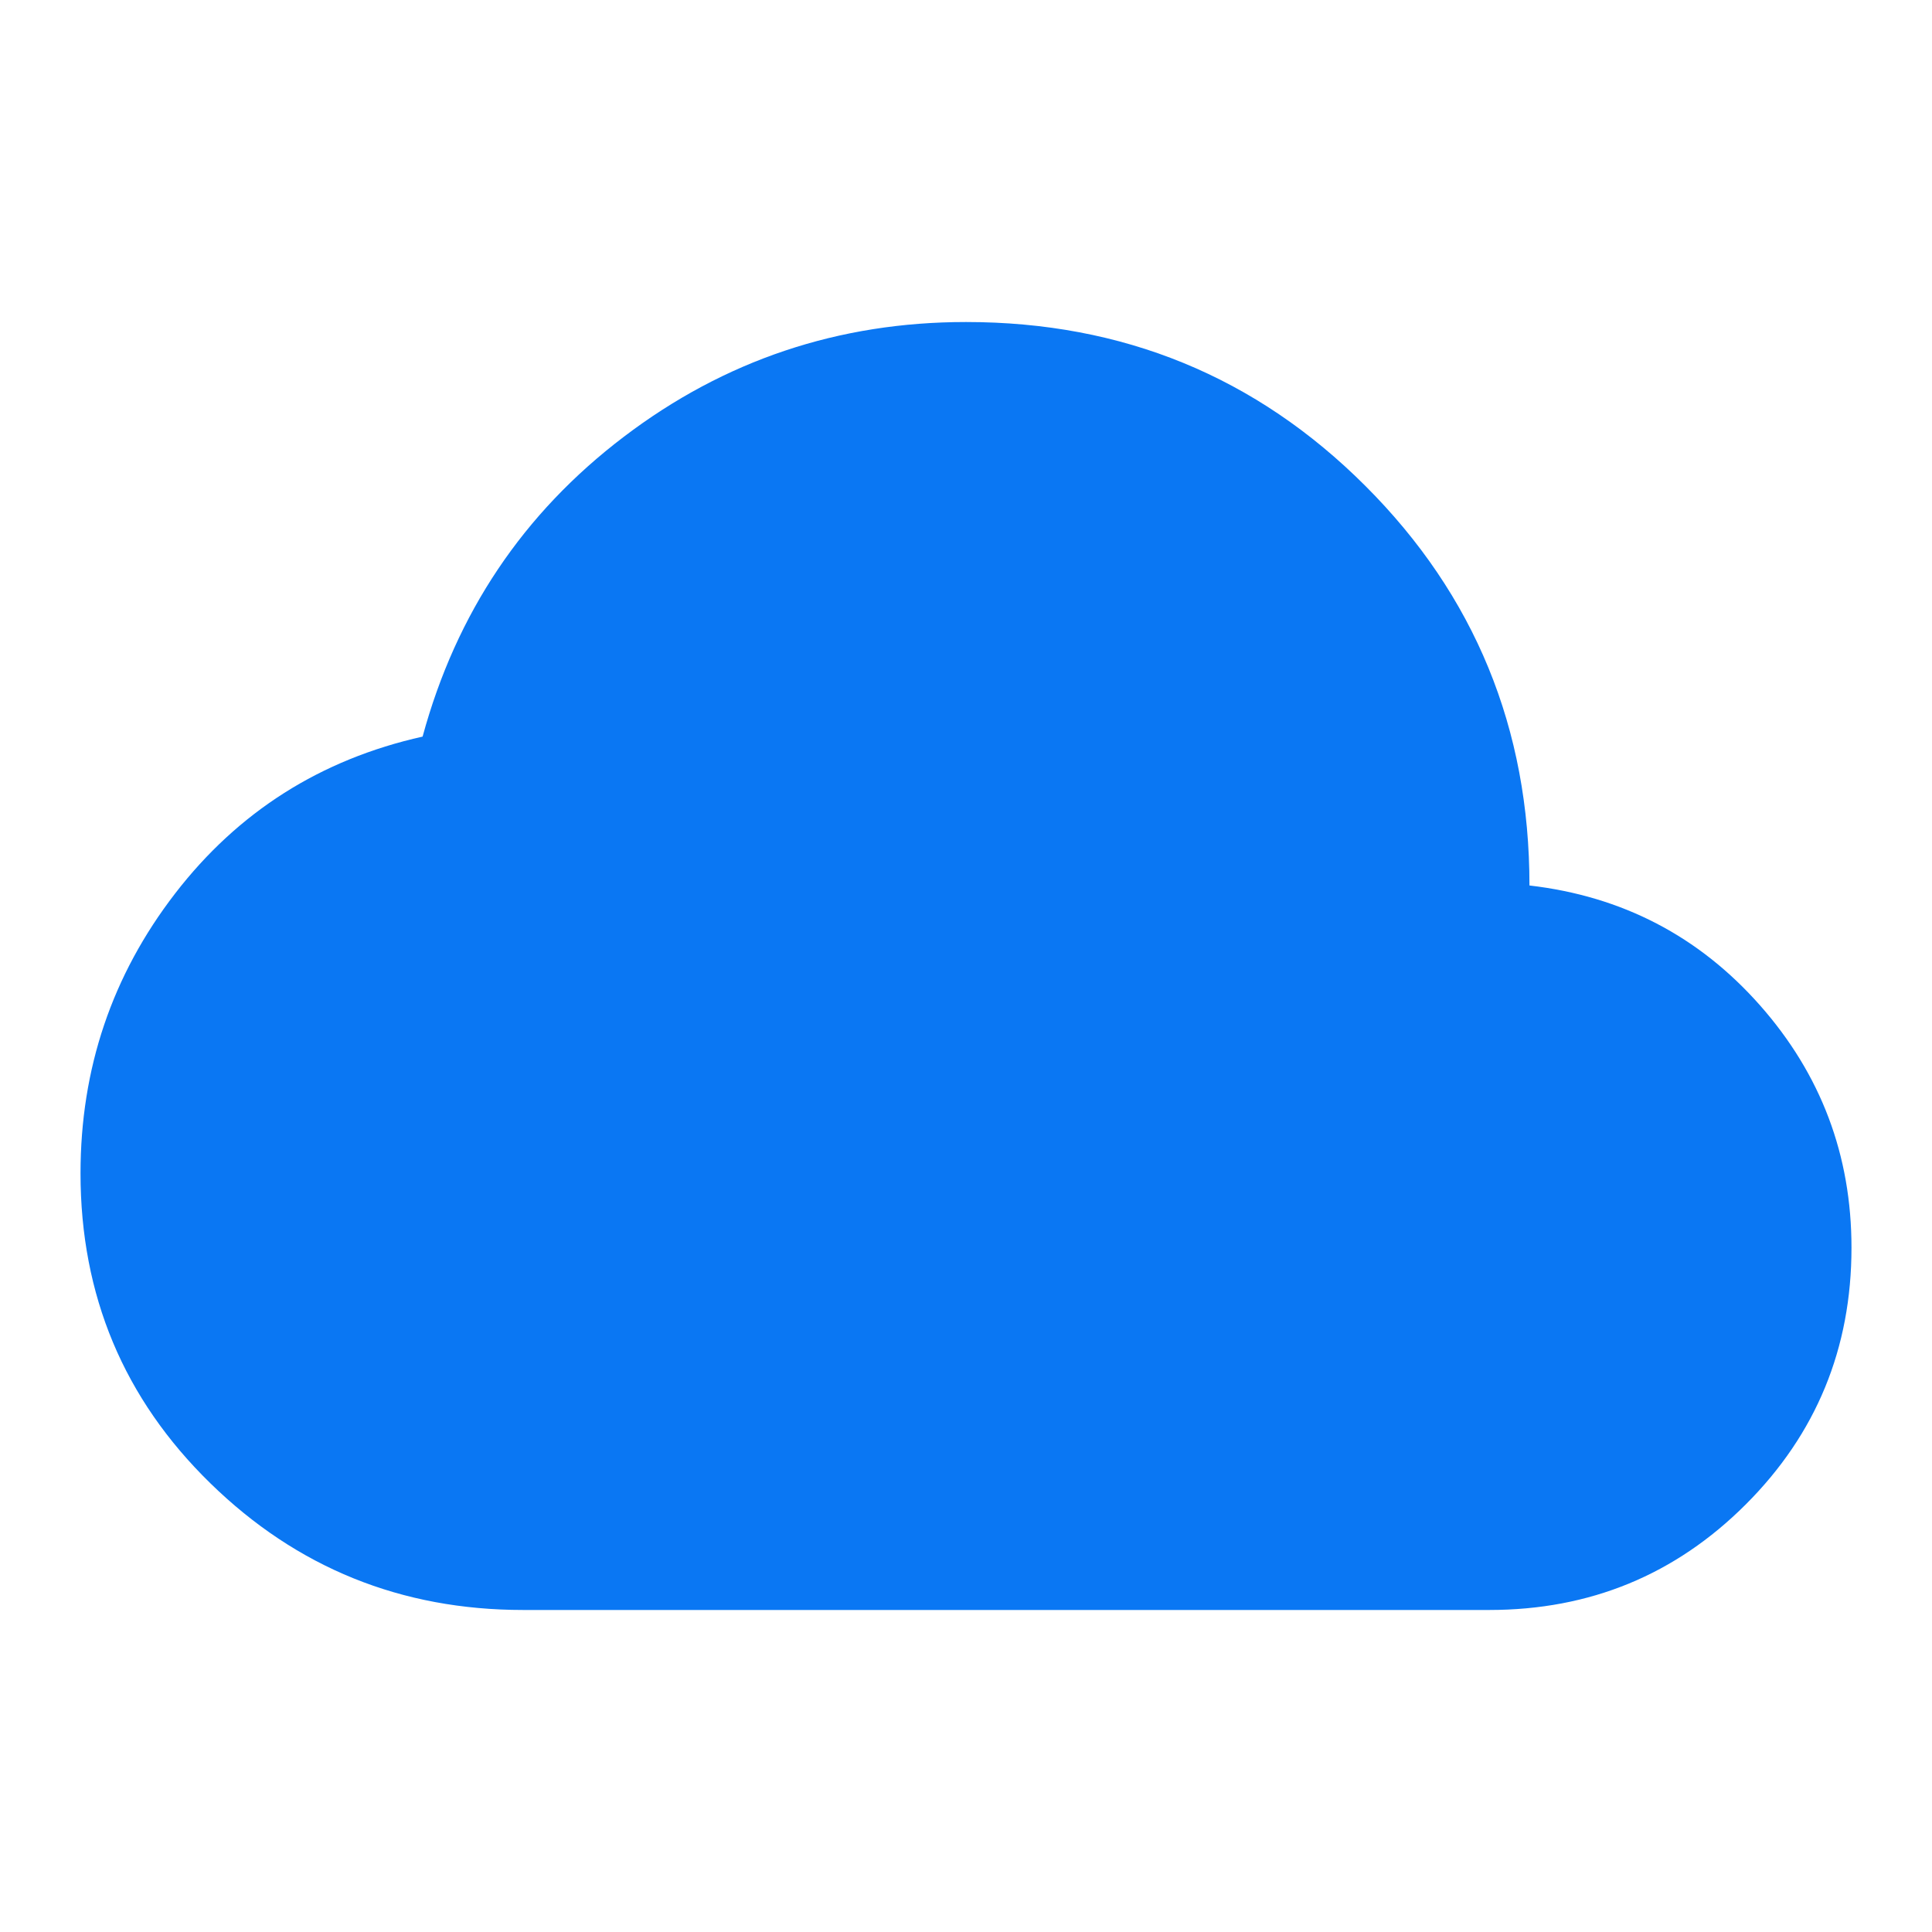
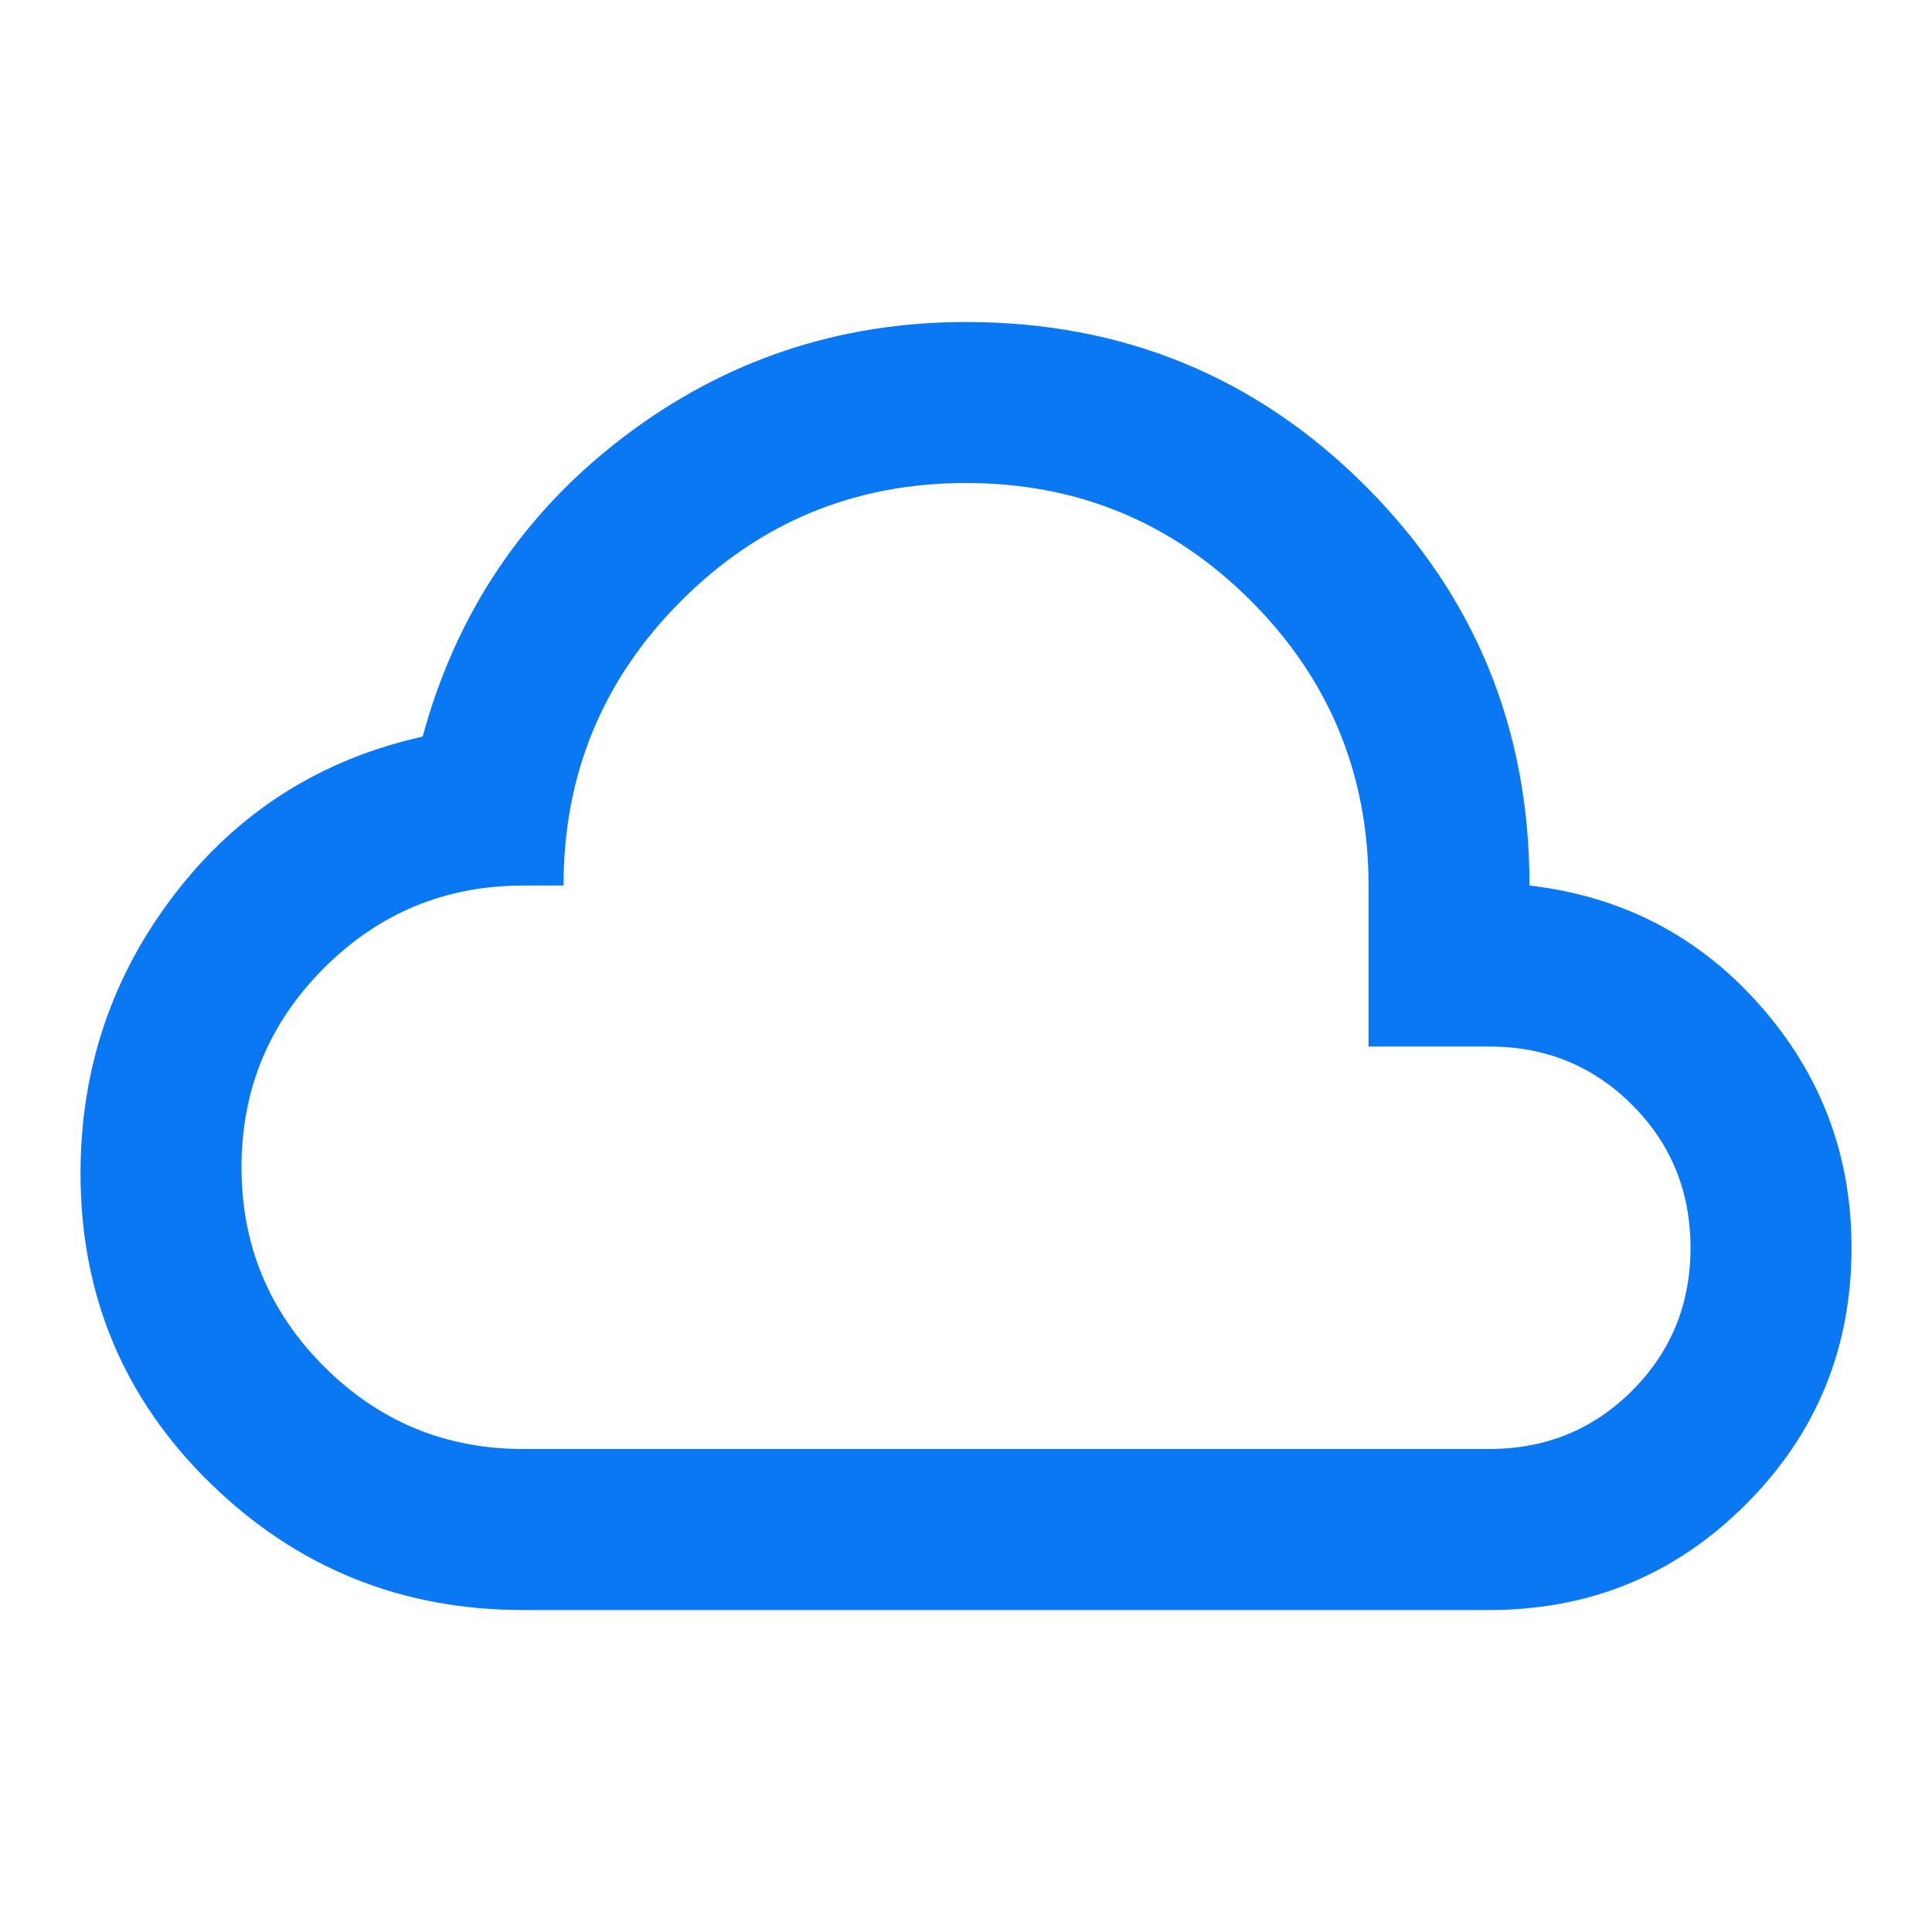
<svg xmlns="http://www.w3.org/2000/svg" width="34" height="34" viewBox="0 0 34 34" fill="none">
-   <mask id="mask0_607_24" style="mask-type:alpha" maskUnits="userSpaceOnUse" x="0" y="0" width="34" height="34">
+   <mask id="mask0_1634_117" style="mask-type:alpha" maskUnits="userSpaceOnUse" x="0" y="0" width="34" height="34">
    <rect width="34" height="34" fill="#0A77F3" />
  </mask>
-   <g mask="url(#mask0_607_24)">
-     <path d="M9.208 28.333C7.06 28.333 5.224 27.59 3.701 26.102C2.178 24.615 1.417 22.797 1.417 20.648C1.417 18.806 1.971 17.165 3.081 15.725C4.191 14.285 5.643 13.364 7.437 12.963C8.028 10.79 9.208 9.031 10.979 7.686C12.75 6.34 14.757 5.667 17 5.667C19.762 5.667 22.106 6.629 24.03 8.553C25.954 10.477 26.916 12.821 26.916 15.583C28.546 15.772 29.897 16.475 30.972 17.691C32.046 18.907 32.583 20.329 32.583 21.958C32.583 23.729 31.963 25.235 30.724 26.474C29.484 27.714 27.979 28.333 26.208 28.333H9.208Z" fill="#0A77F3" />
+   <g mask="url(#mask0_1634_117)">
+     <path d="M9.209 28.334C7.06 28.334 5.224 27.59 3.701 26.102C2.178 24.615 1.417 22.797 1.417 20.648C1.417 18.807 1.972 17.166 3.082 15.725C4.191 14.285 5.643 13.364 7.438 12.963C8.028 10.791 9.209 9.032 10.979 7.686C12.75 6.34 14.757 5.667 17 5.667C19.763 5.667 22.106 6.629 24.03 8.553C25.955 10.478 26.917 12.821 26.917 15.584C28.546 15.773 29.898 16.475 30.972 17.691C32.047 18.907 32.584 20.329 32.584 21.959C32.584 23.73 31.964 25.235 30.724 26.474C29.485 27.714 27.98 28.334 26.209 28.334H9.209ZM9.209 25.5H26.209C27.2 25.5 28.038 25.158 28.723 24.473C29.408 23.788 29.75 22.95 29.75 21.959C29.75 20.967 29.408 20.129 28.723 19.444C28.038 18.759 27.2 18.417 26.209 18.417H24.084V15.584C24.084 13.624 23.393 11.954 22.012 10.572C20.631 9.191 18.96 8.5 17 8.5C15.041 8.5 13.37 9.191 11.989 10.572C10.608 11.954 9.917 13.624 9.917 15.584H9.209C7.839 15.584 6.67 16.068 5.702 17.036C4.734 18.004 4.25 19.172 4.25 20.542C4.25 21.911 4.734 23.08 5.702 24.048C6.67 25.016 7.839 25.5 9.209 25.5Z" fill="#0A77F3" />
  </g>
</svg>
